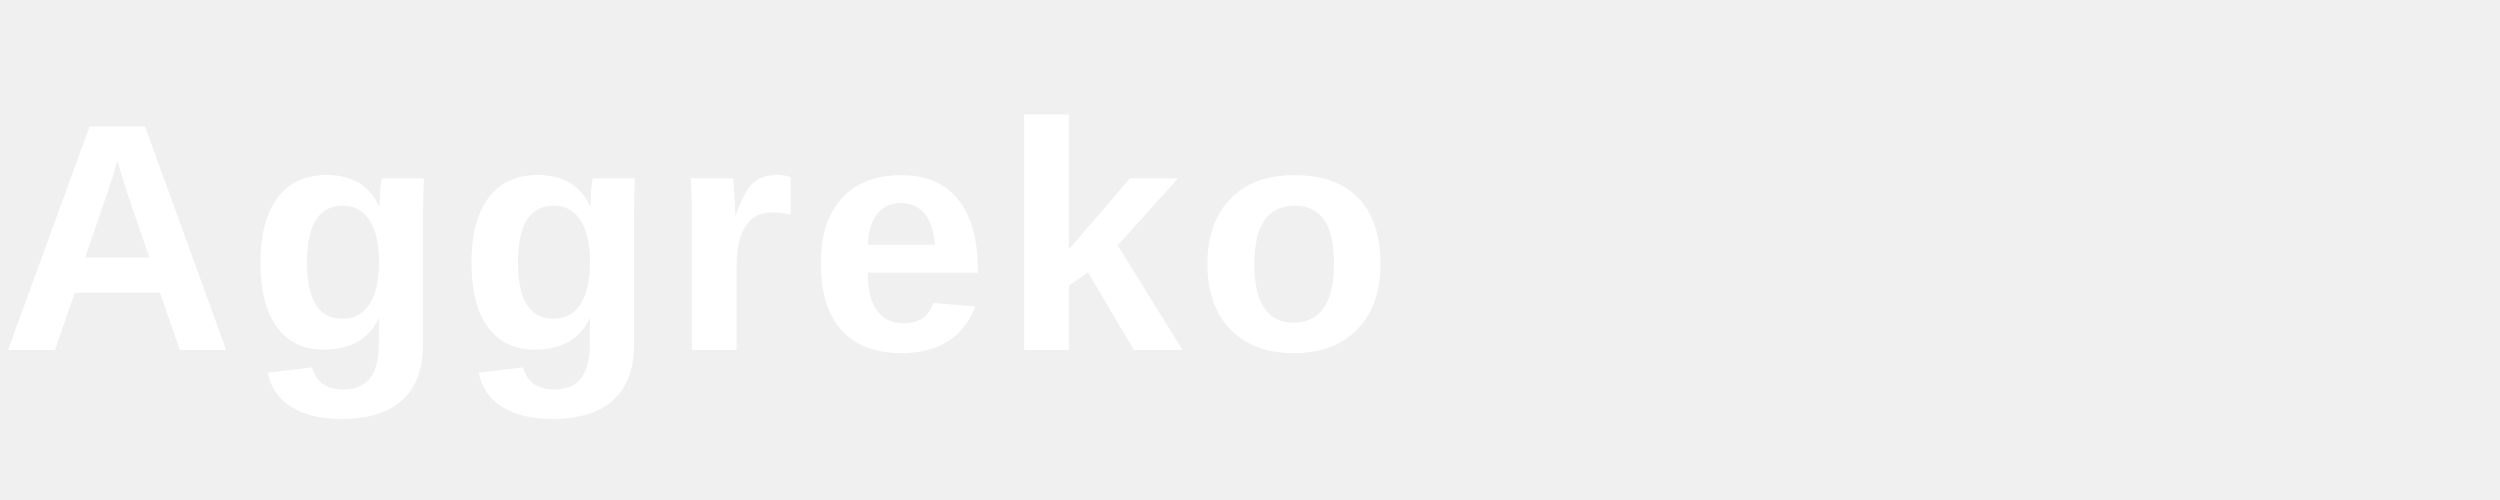
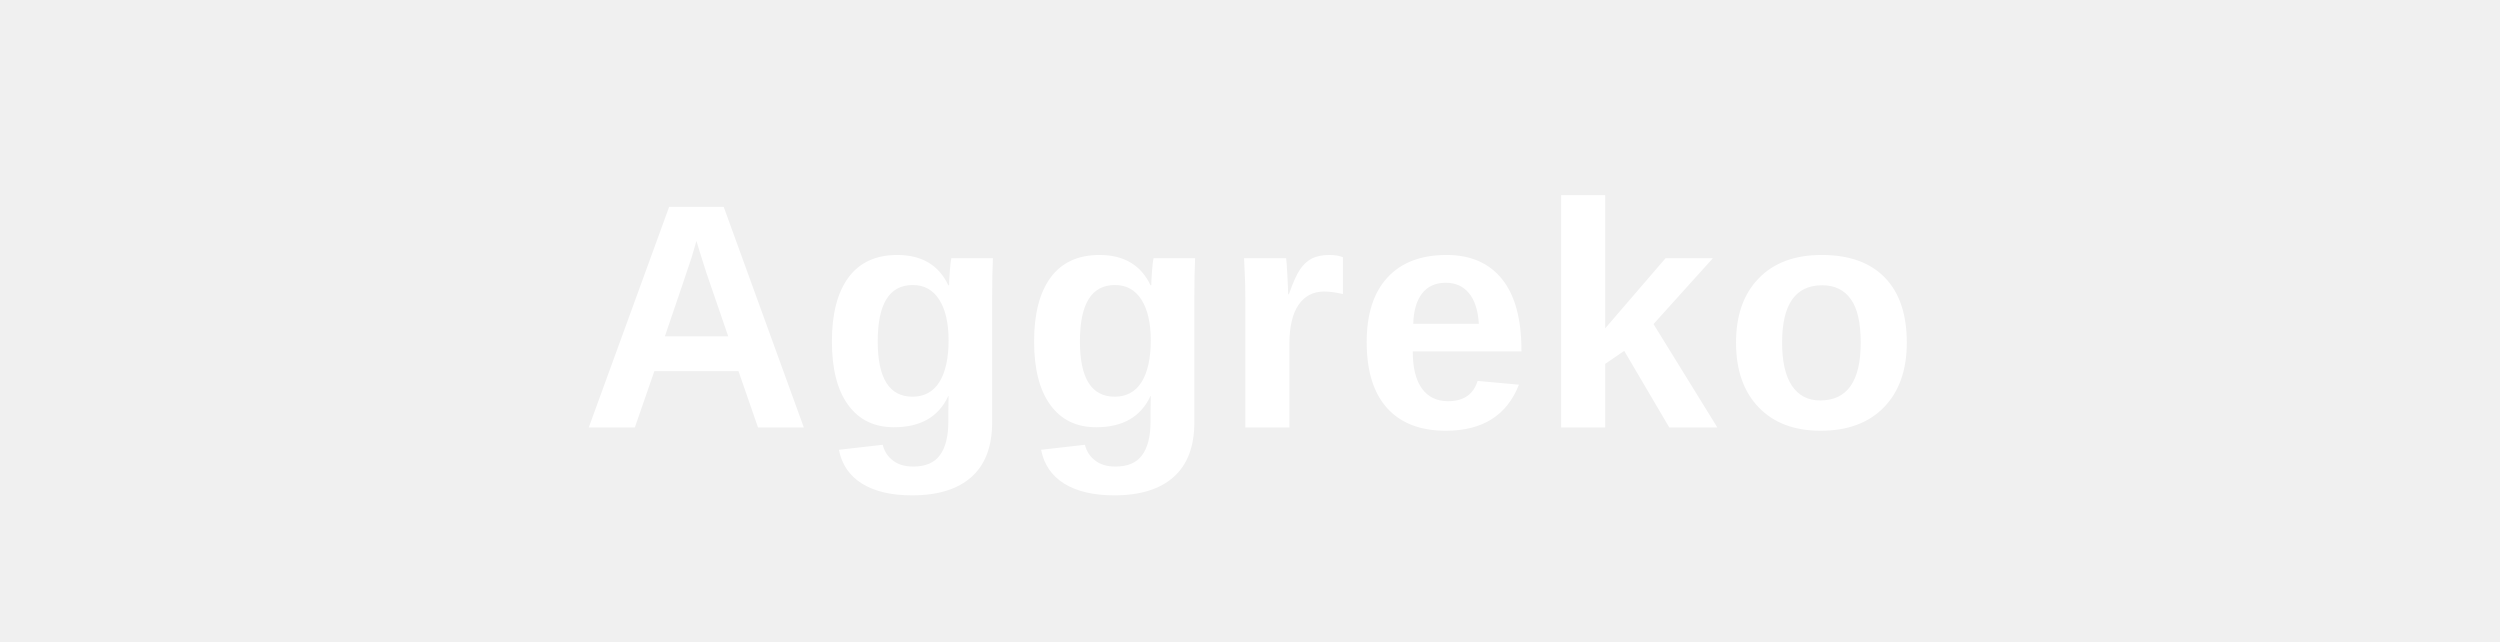
- <svg xmlns="http://www.w3.org/2000/svg" viewBox="0 0 200 40" fill="none">
-   <text x="0" y="28" font-family="Arial, Helvetica, sans-serif" font-size="26" font-weight="700" fill="#fff" letter-spacing="1">Aggreko</text>
+ <svg xmlns="http://www.w3.org/2000/svg" viewBox="0 0 156 40" role="img" aria-label="Aggreko">
+   <text x="78" y="21" text-anchor="middle" dominant-baseline="middle" font-family="Arial, Helvetica, sans-serif" font-size="20" font-weight="700" letter-spacing="0.4" fill="#ffffff">Aggreko</text>
</svg>
